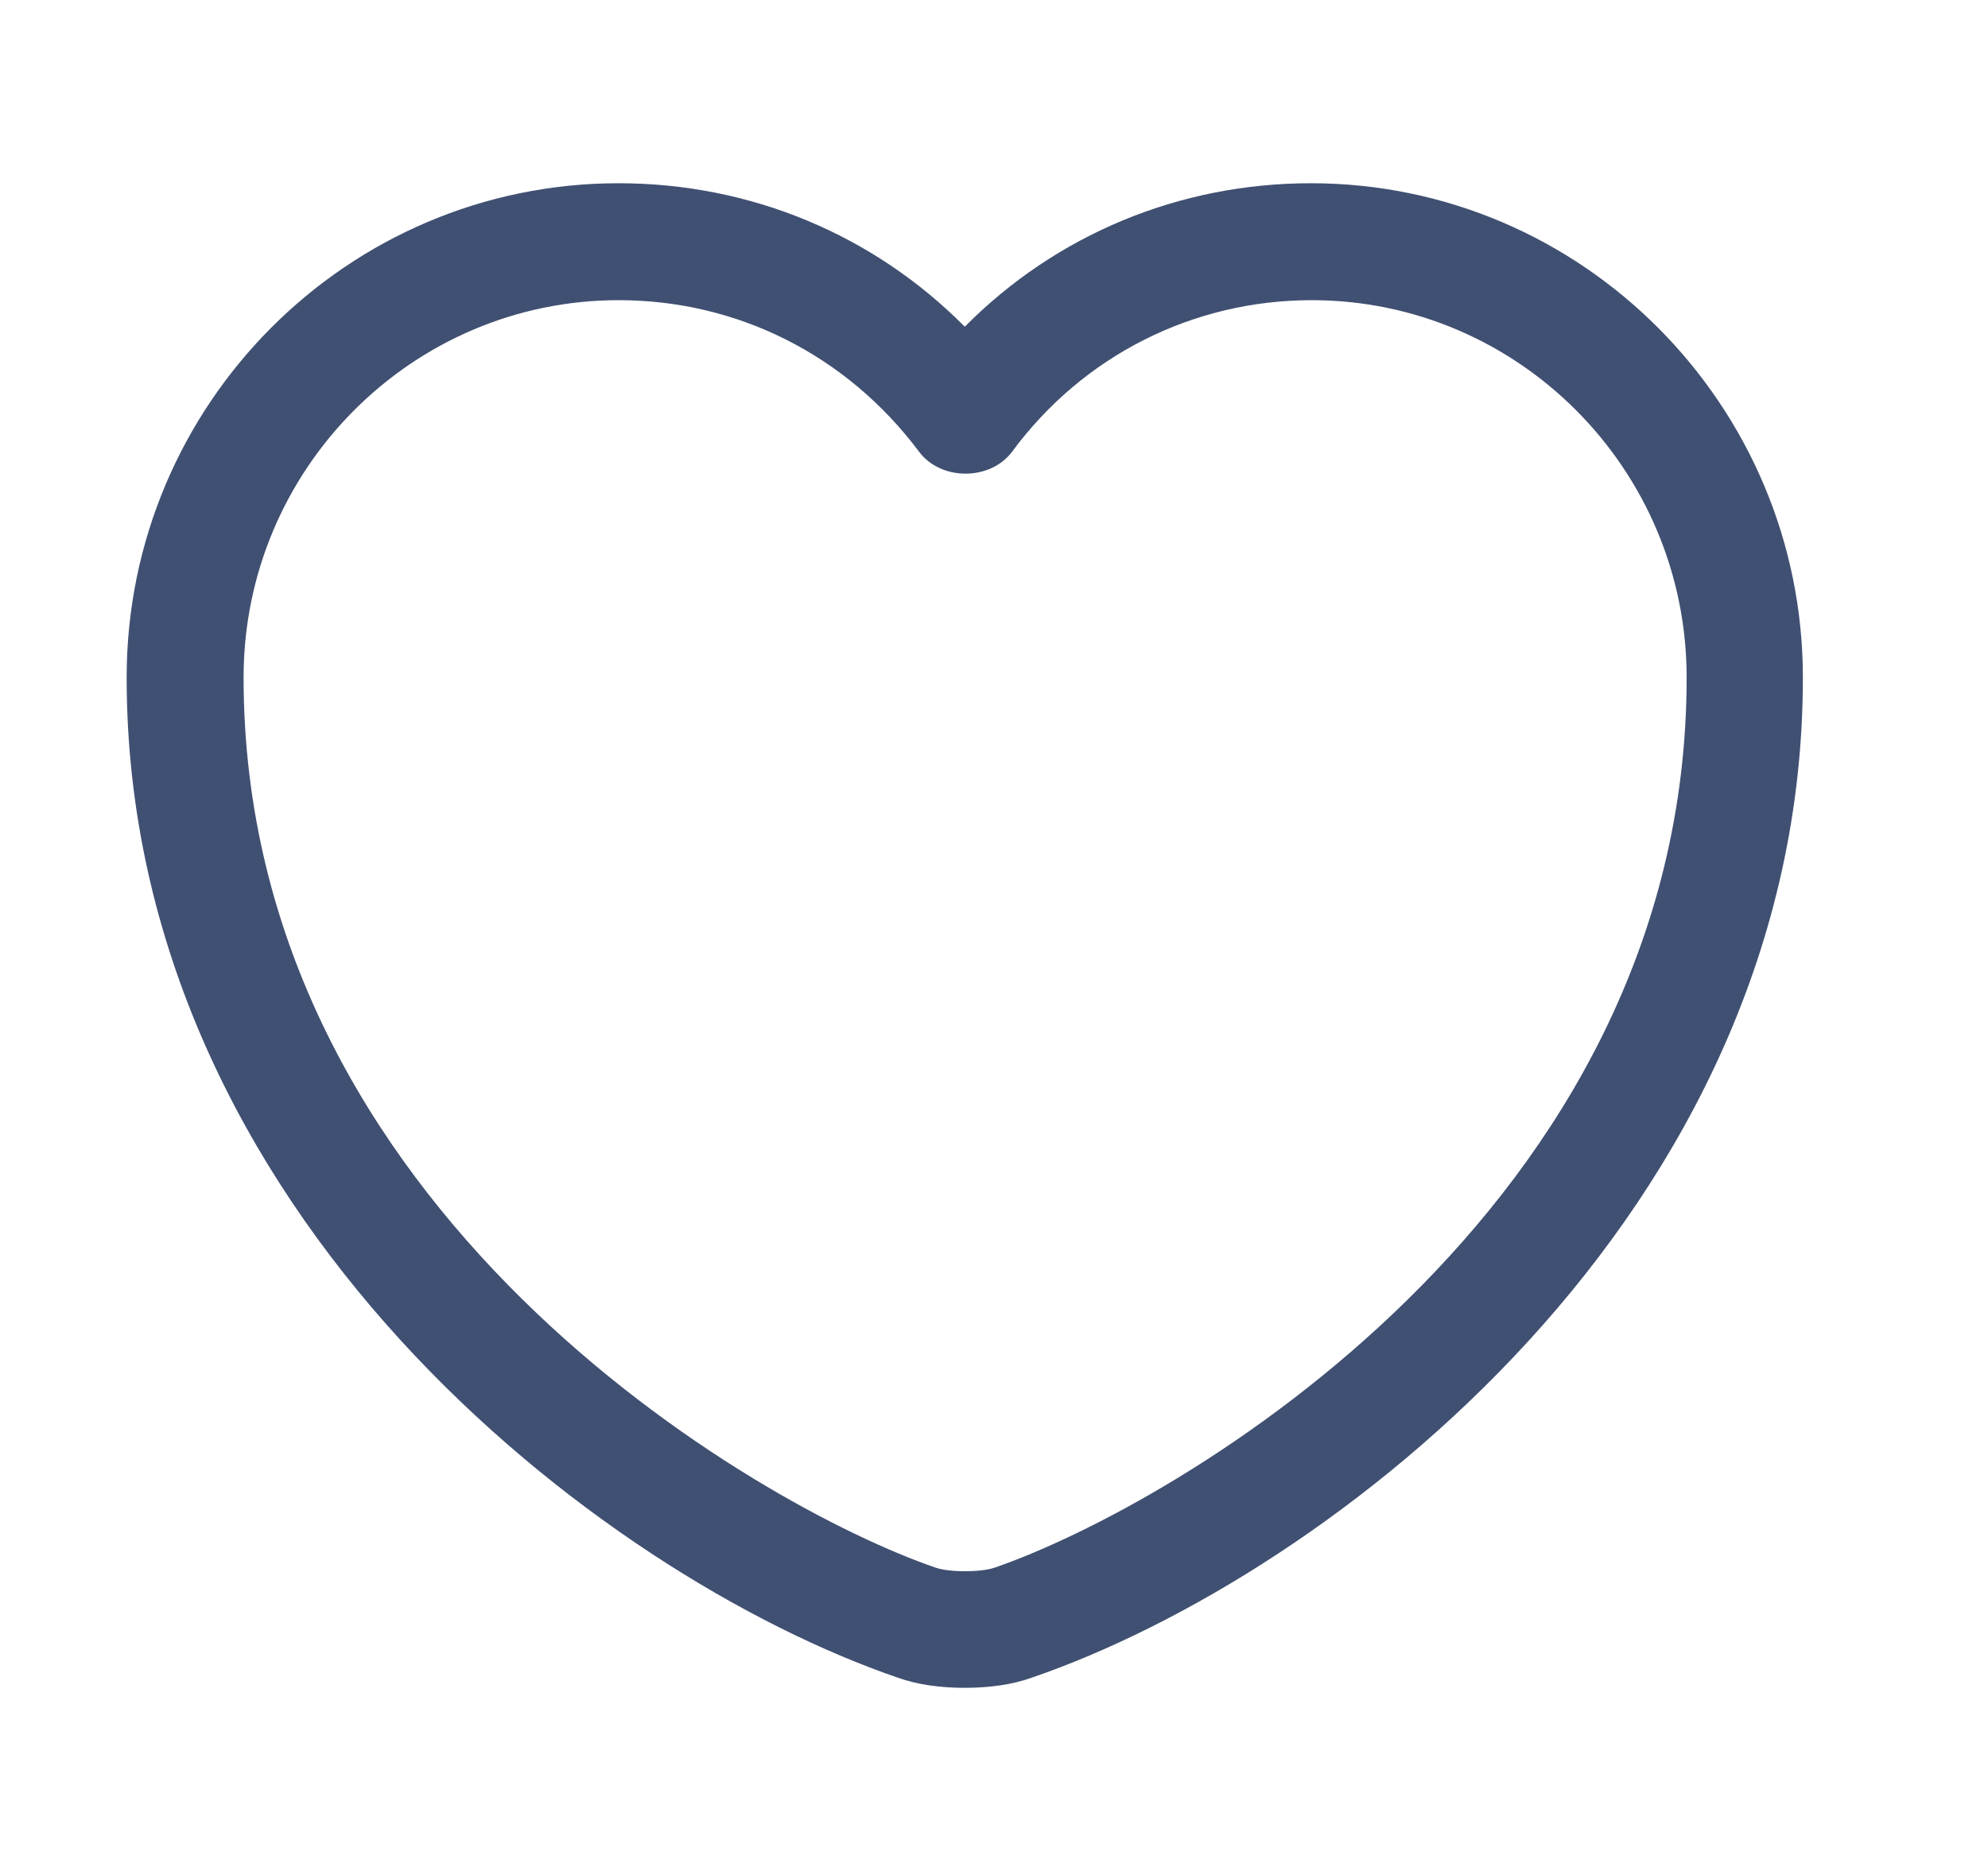
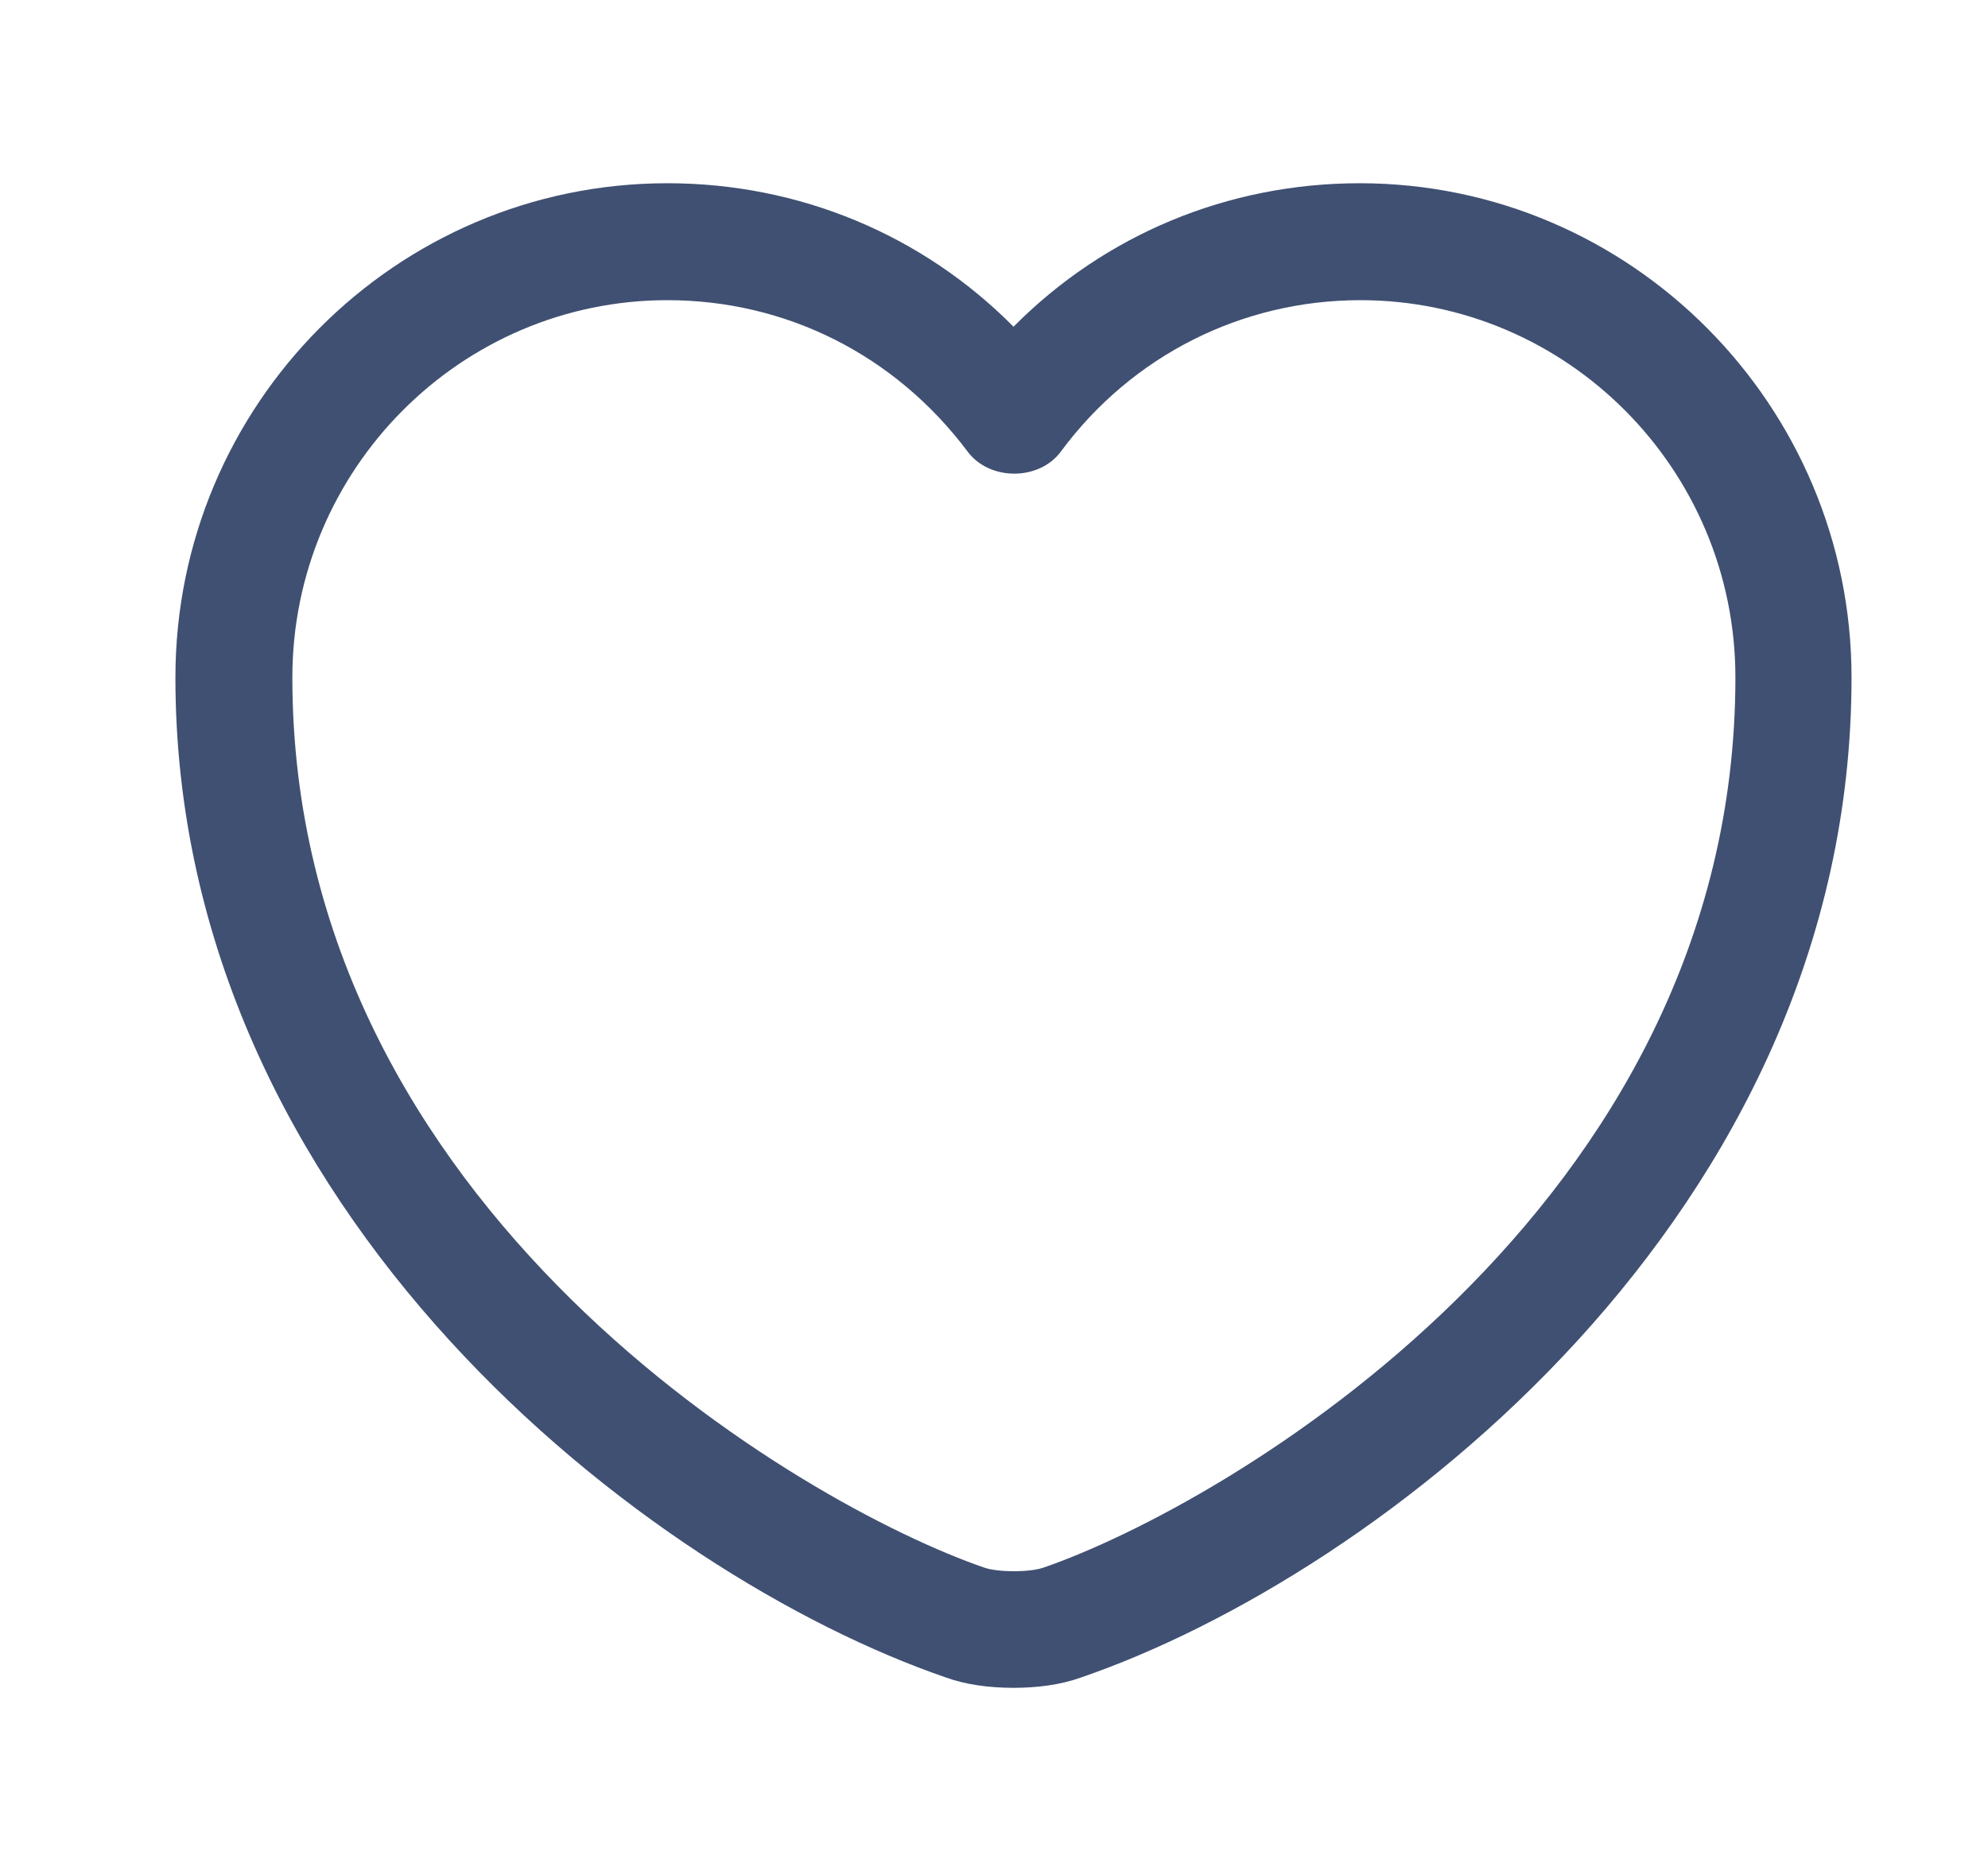
<svg xmlns="http://www.w3.org/2000/svg" width="17" height="16" viewBox="0 0 17 16" fill="none">
-   <path d="M8.25 14.434C8.043 14.434 7.843 14.407 7.677 14.347C5.13 13.474 1.083 10.374 1.083 5.794C1.083 3.46 2.97 1.567 5.29 1.567C6.417 1.567 7.47 2.007 8.25 2.794C9.03 2.007 10.083 1.567 11.21 1.567C13.53 1.567 15.417 3.467 15.417 5.794C15.417 10.38 11.37 13.474 8.823 14.347C8.657 14.407 8.457 14.434 8.25 14.434ZM5.29 2.567C3.523 2.567 2.083 4.014 2.083 5.794C2.083 10.347 6.463 12.88 8.003 13.407C8.123 13.447 8.383 13.447 8.503 13.407C10.037 12.88 14.423 10.354 14.423 5.794C14.423 4.014 12.983 2.567 11.217 2.567C10.203 2.567 9.263 3.04 8.657 3.86C8.47 4.114 8.043 4.114 7.857 3.86C7.237 3.034 6.303 2.567 5.29 2.567Z" fill="#405072" />
+   <path d="M8.667 14.434C8.46 14.434 8.26 14.407 8.093 14.347C5.547 13.474 1.5 10.374 1.5 5.794C1.5 3.46 3.387 1.567 5.707 1.567C6.833 1.567 7.887 2.007 8.667 2.794C9.447 2.007 10.5 1.567 11.627 1.567C13.947 1.567 15.833 3.467 15.833 5.794C15.833 10.38 11.787 13.474 9.24 14.347C9.073 14.407 8.873 14.434 8.667 14.434ZM5.707 2.567C3.94 2.567 2.5 4.014 2.5 5.794C2.5 10.347 6.88 12.88 8.42 13.407C8.54 13.447 8.8 13.447 8.92 13.407C10.453 12.88 14.84 10.354 14.84 5.794C14.84 4.014 13.4 2.567 11.633 2.567C10.62 2.567 9.68 3.04 9.073 3.86C8.887 4.114 8.46 4.114 8.273 3.86C7.653 3.034 6.72 2.567 5.707 2.567Z" fill="#405072" />
</svg>
